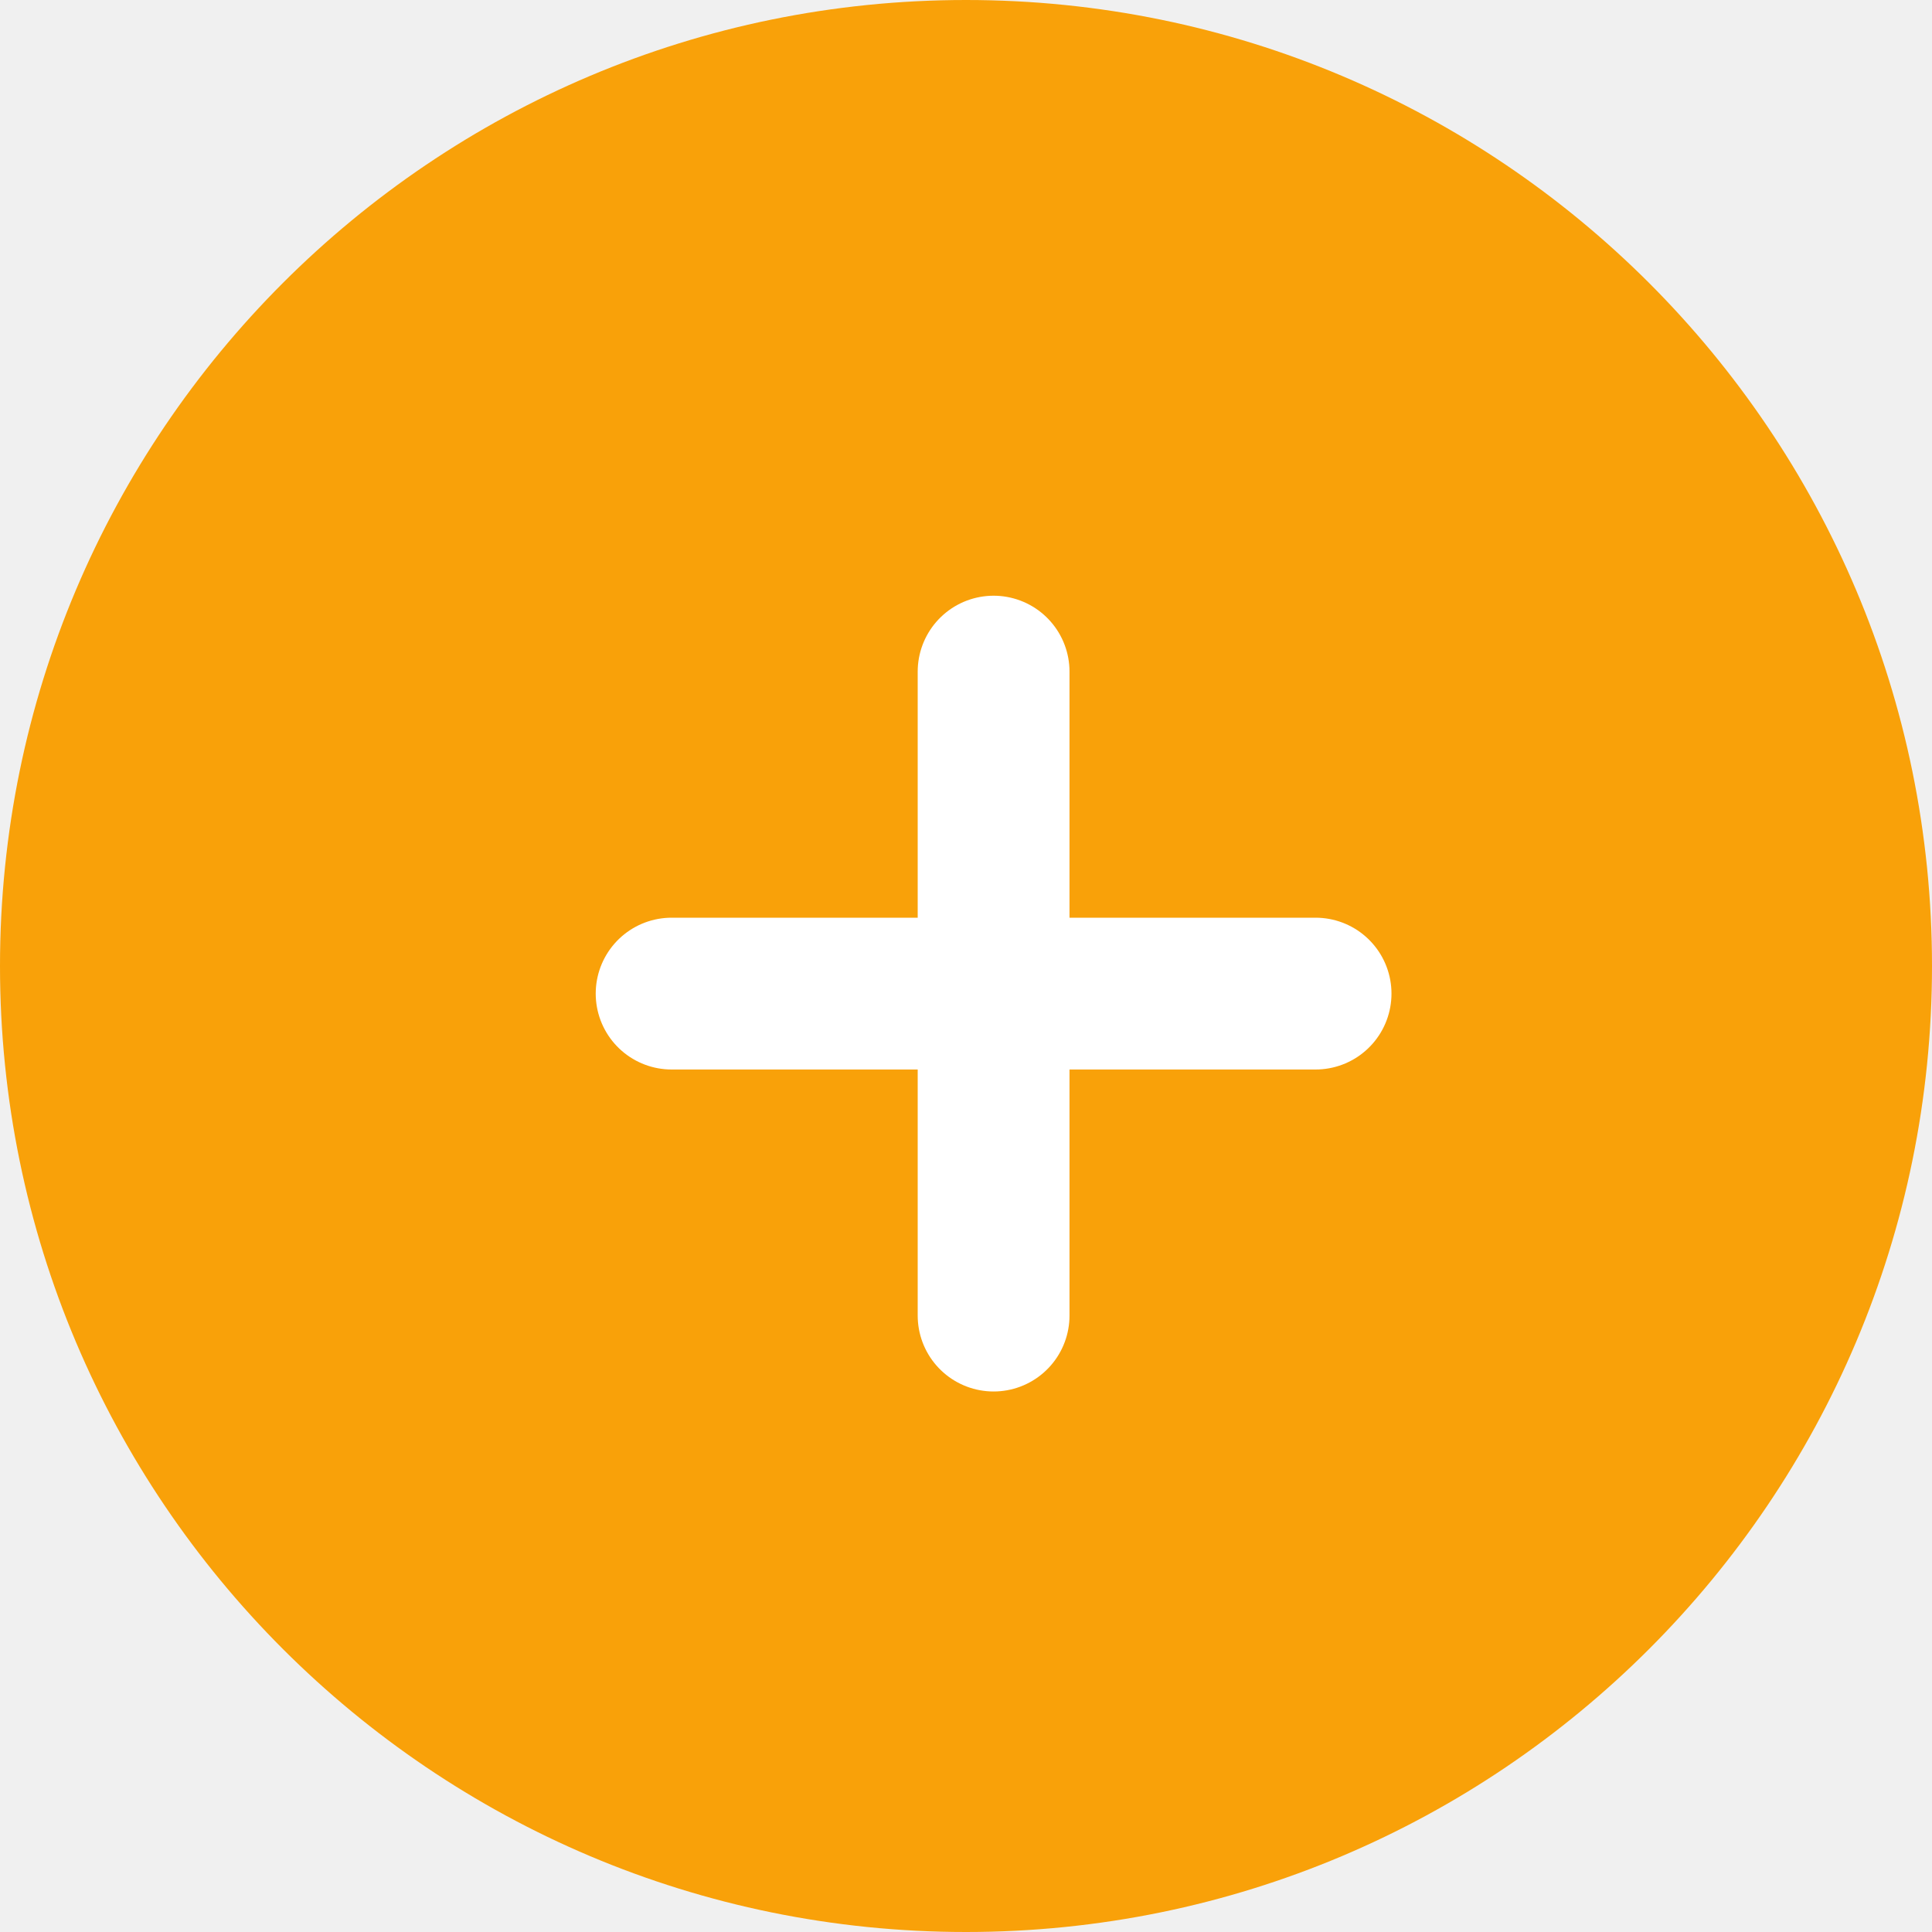
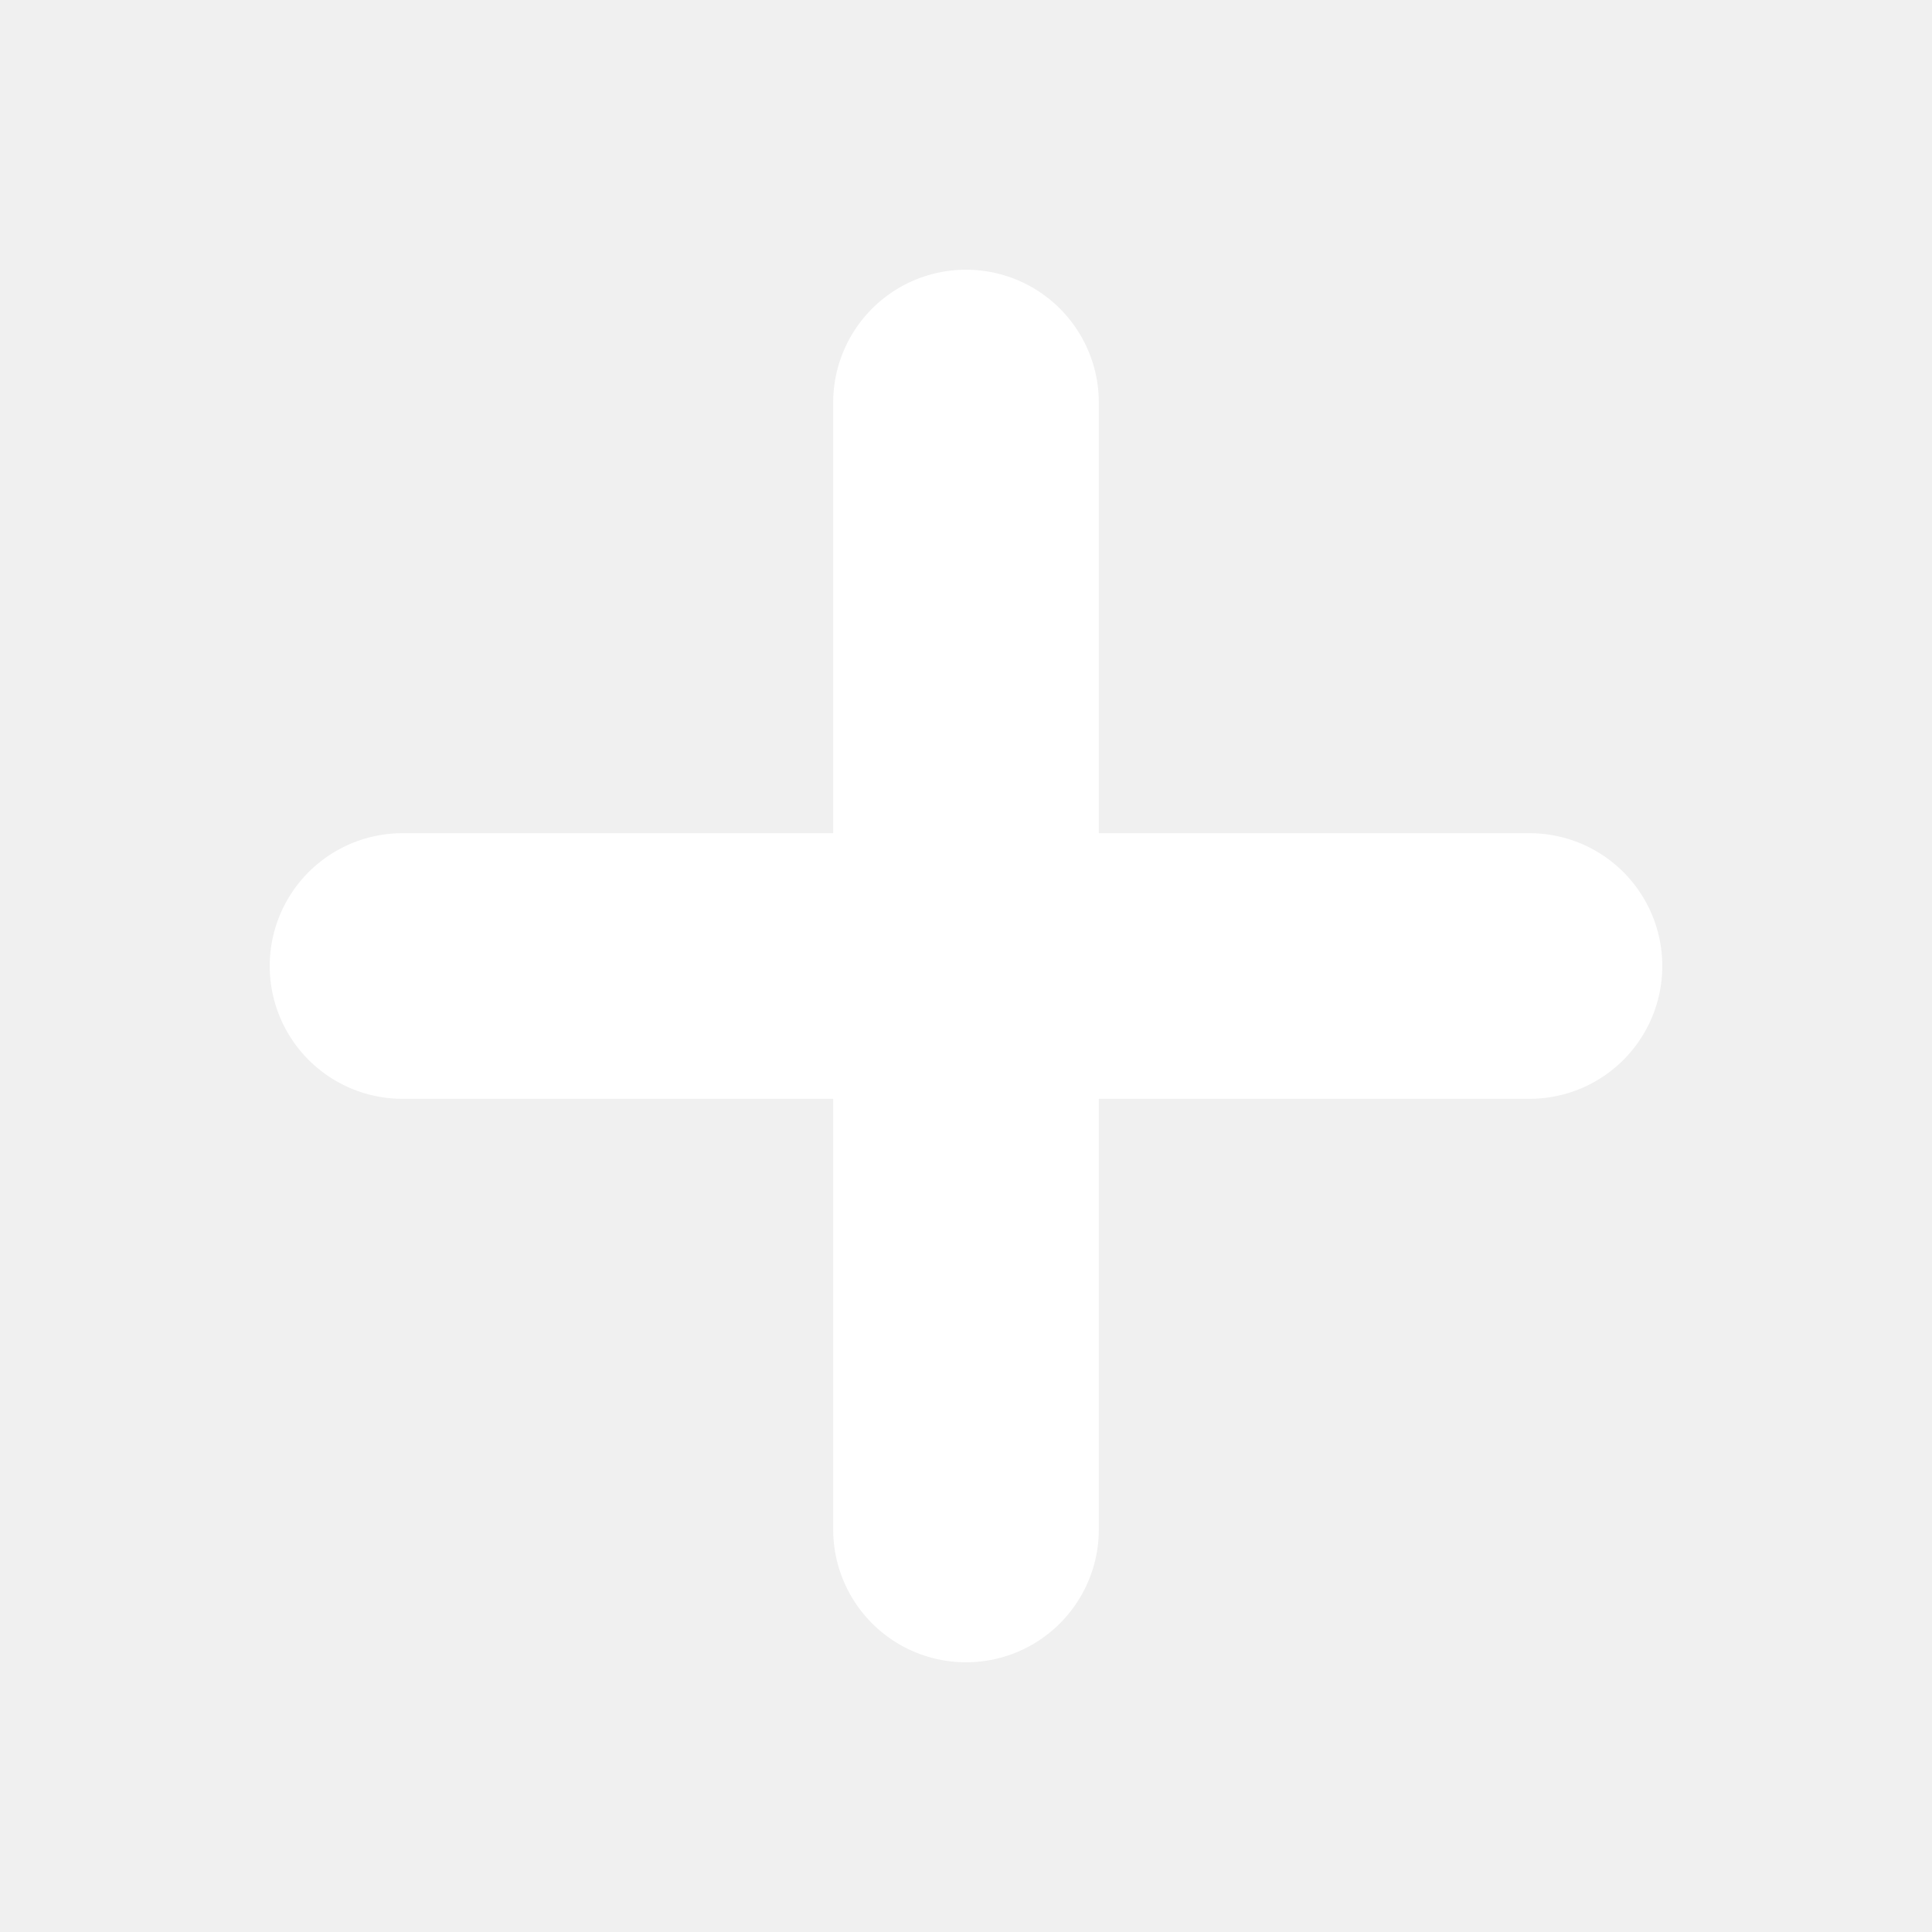
- <svg xmlns="http://www.w3.org/2000/svg" width="35" height="35" viewBox="0 0 35 35" fill="none">
-   <circle cx="17.5" cy="17.5" r="17.5" fill="#F9A109" />
-   <path d="M18 12.167V23.833" stroke="white" stroke-width="2.75" stroke-linecap="round" stroke-linejoin="round" />
-   <path d="M12.167 18H23.833" stroke="white" stroke-width="2.75" stroke-linecap="round" stroke-linejoin="round" />
+ <svg xmlns="http://www.w3.org/2000/svg" width="20" height="20" viewBox="0 0 20 20" fill="none">
+   <path d="M10 4.167V15.833" stroke="white" stroke-width="2.75" stroke-linecap="round" stroke-linejoin="round" />
+   <path d="M4.167 10H15.833" stroke="white" stroke-width="2.75" stroke-linecap="round" stroke-linejoin="round" />
</svg>
